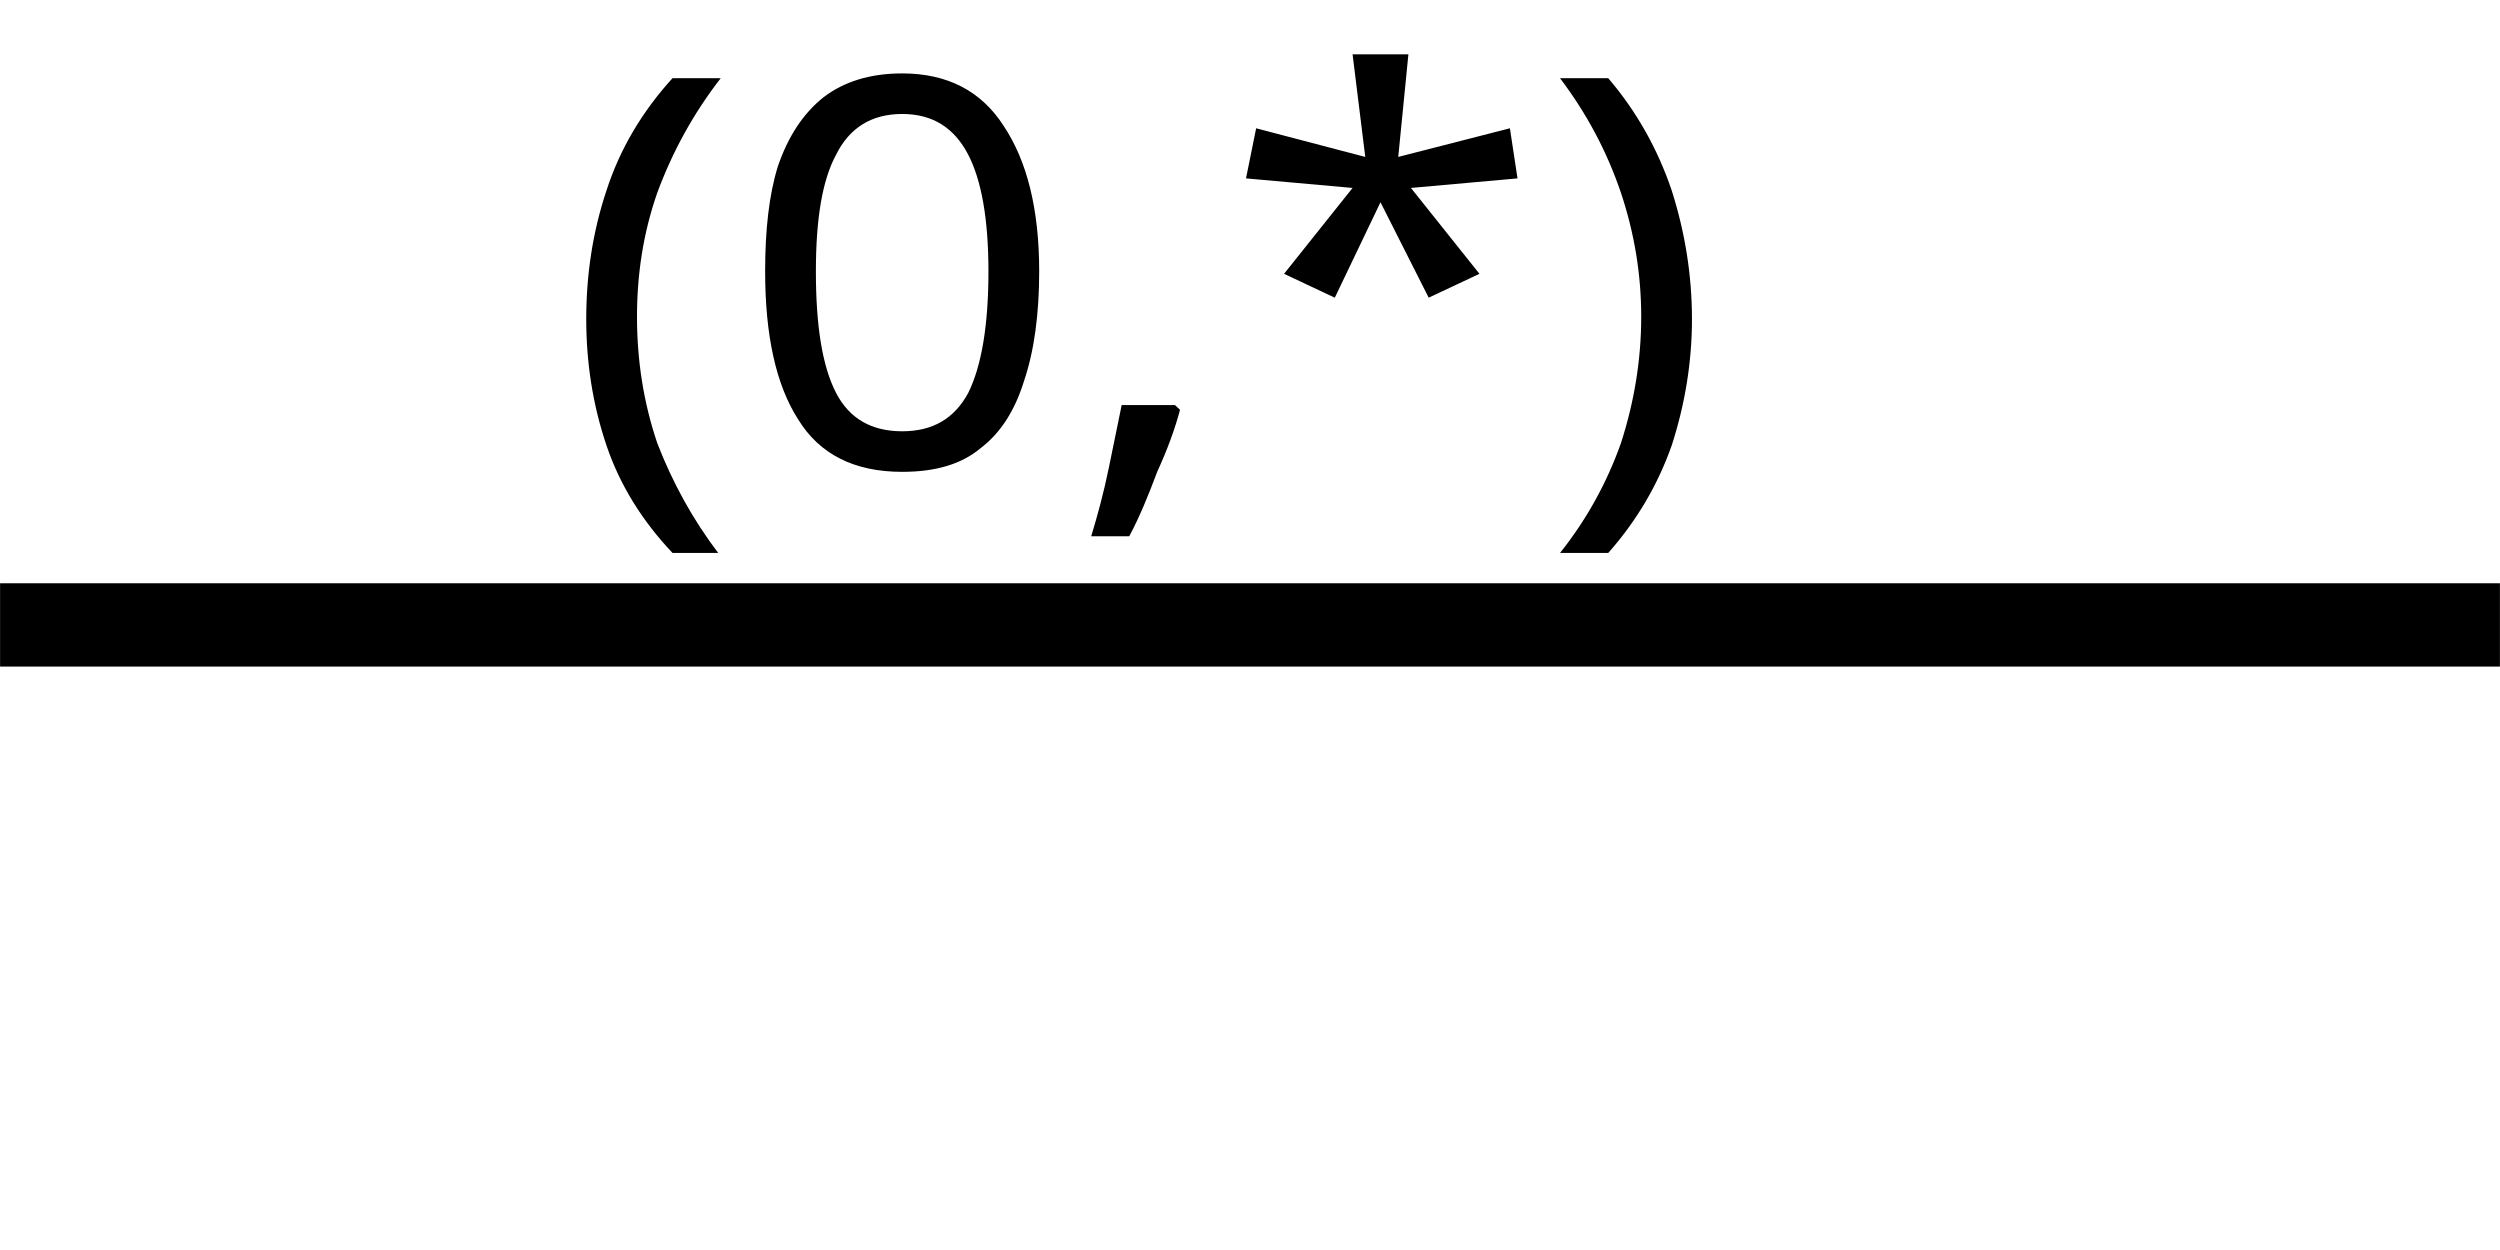
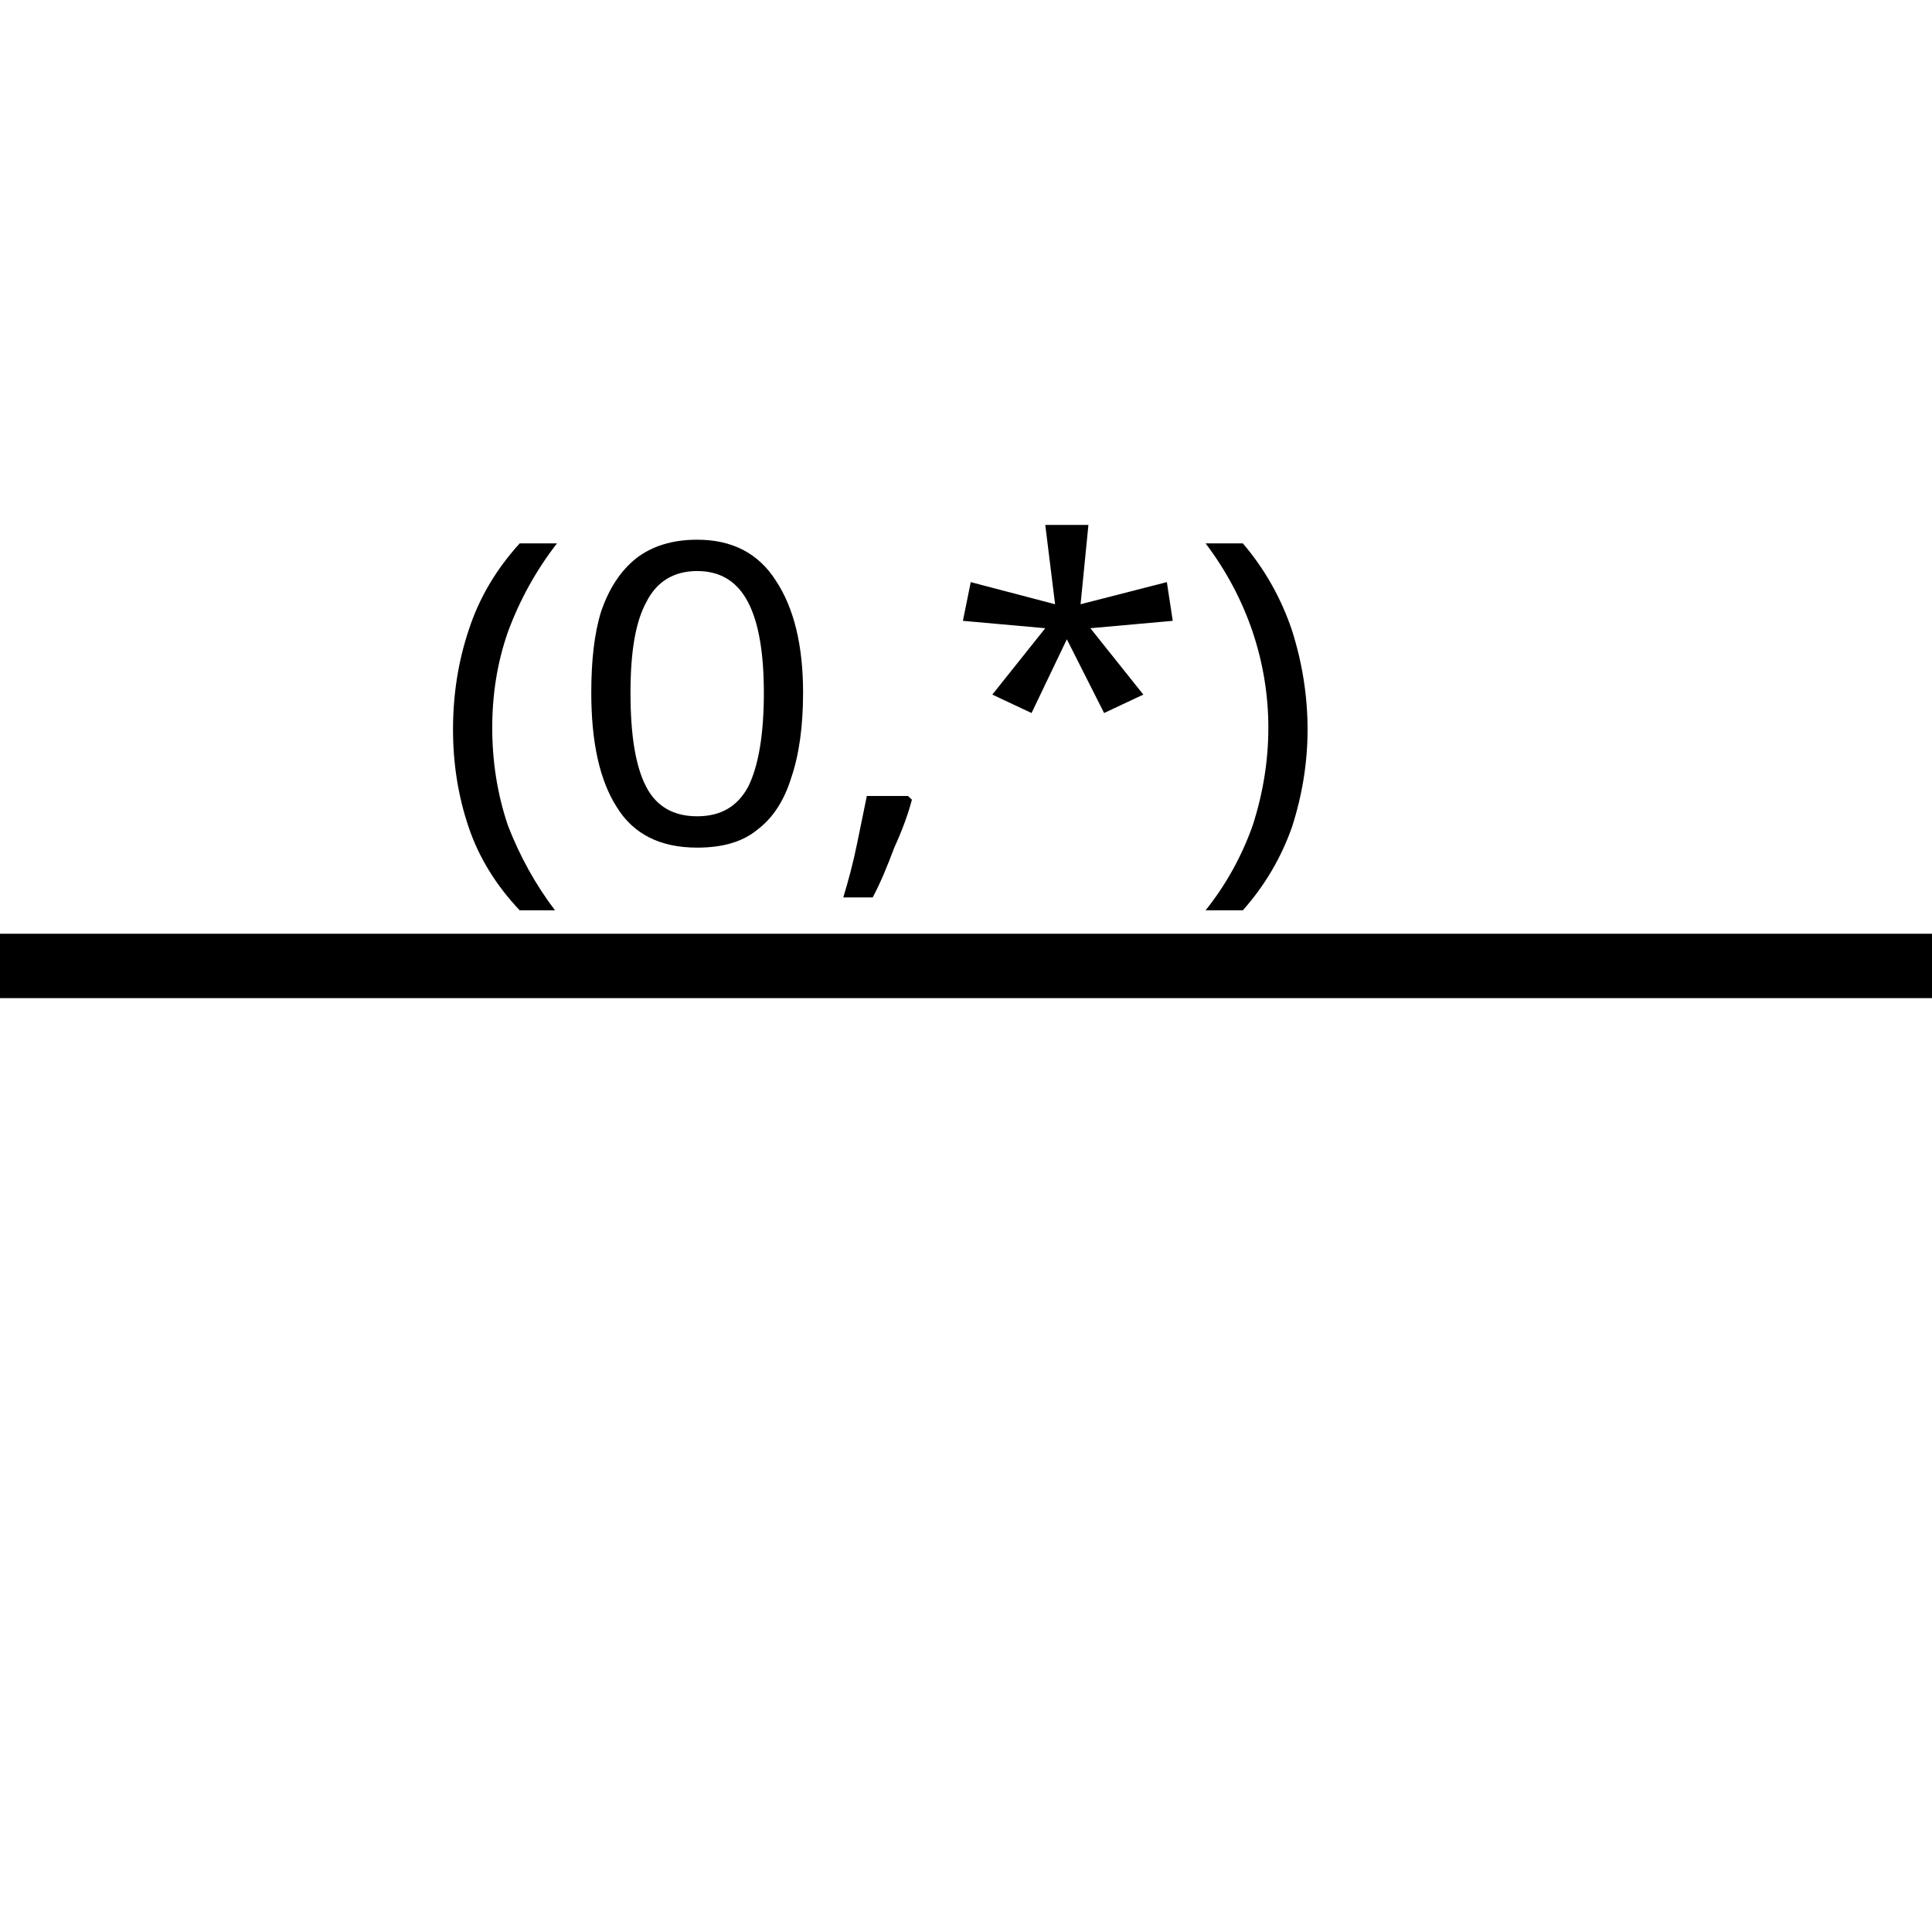
- <svg xmlns="http://www.w3.org/2000/svg" width="60" height="30" viewBox="0 0 15.875 7.938" version="1.1" id="svg8">
+ <svg xmlns="http://www.w3.org/2000/svg" width="60" height="60" viewBox="0 0 15.875 7.938" version="1.1" id="svg8">
  <defs id="defs2" />
  <g id="layer1" transform="translate(0,-289.0625)">
    <path style="fill:none;stroke:#000000;stroke-width:0.529;stroke-linecap:butt;stroke-linejoin:miter;stroke-miterlimit:4;stroke-dasharray:none;stroke-opacity:1" d="M 1.55e-7,293.031 H 15.875 v 0" id="path1952" />
    <text xml:space="preserve" style="font-style:normal;font-weight:normal;font-size:3.564px;line-height:1.25;font-family:sans-serif;letter-spacing:0px;word-spacing:0px;fill:#000000;fill-opacity:1;stroke:none;stroke-width:0.089" x="3.468" y="301.169" id="text1956" transform="scale(1.03131,0.9696409)">
      <tspan id="tspan1954" x="3.468" y="301.169" style="stroke-width:0.089">(0,*)</tspan>
    </text>
  </g>
</svg>
